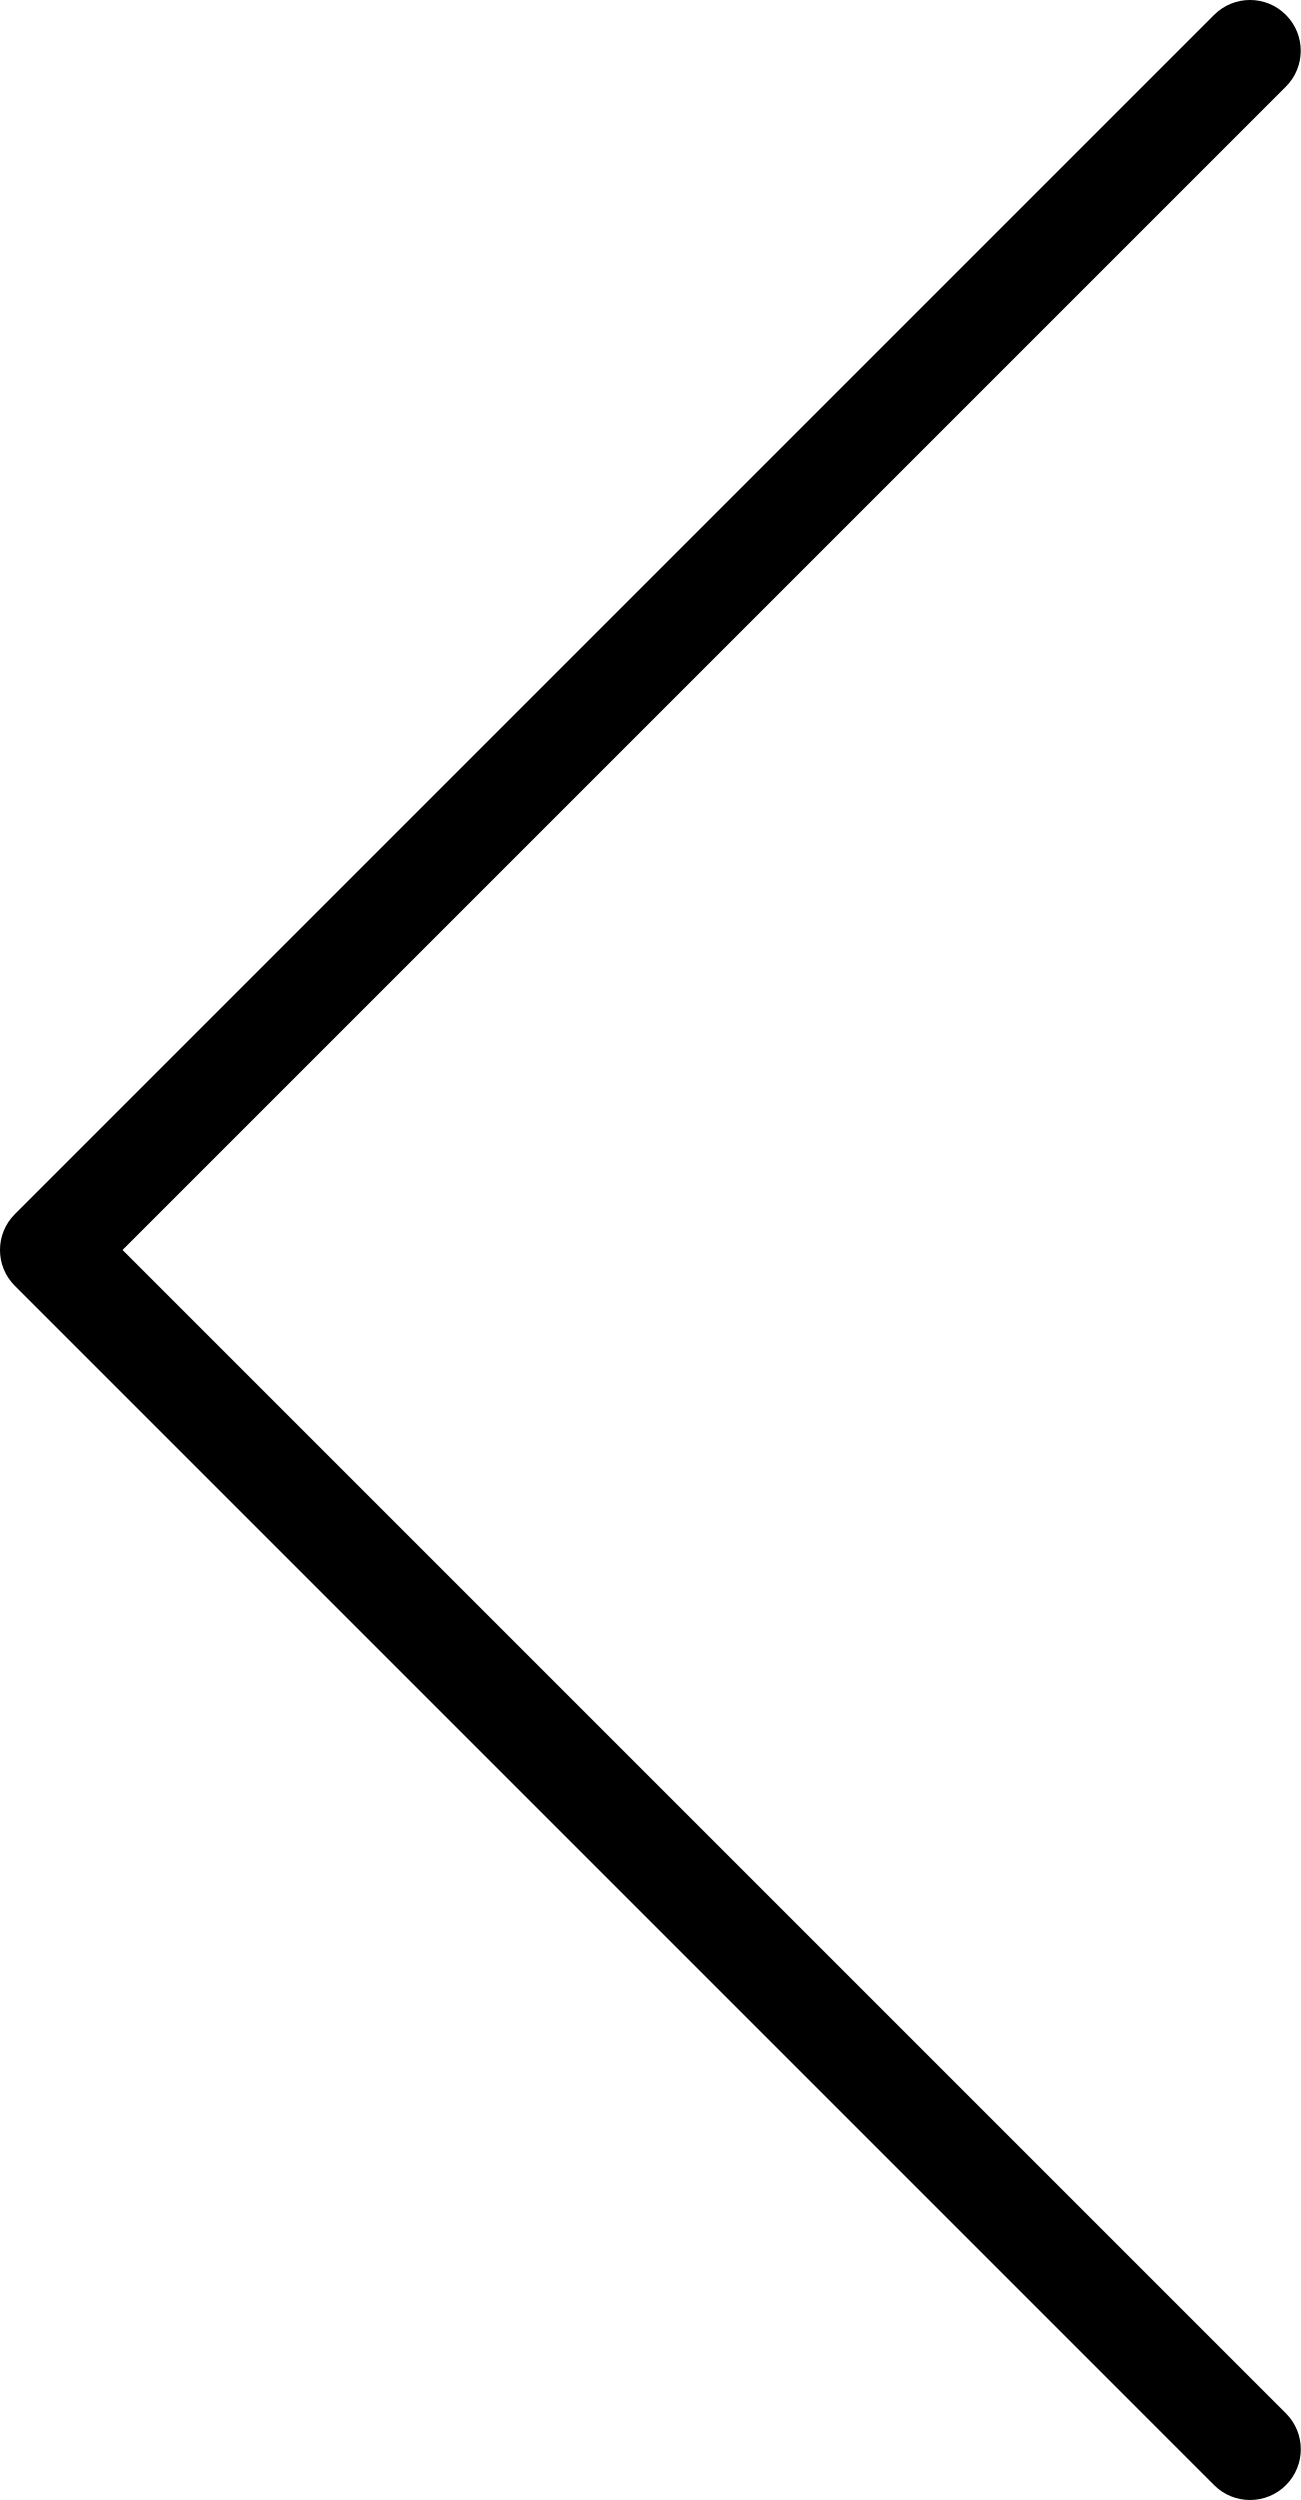
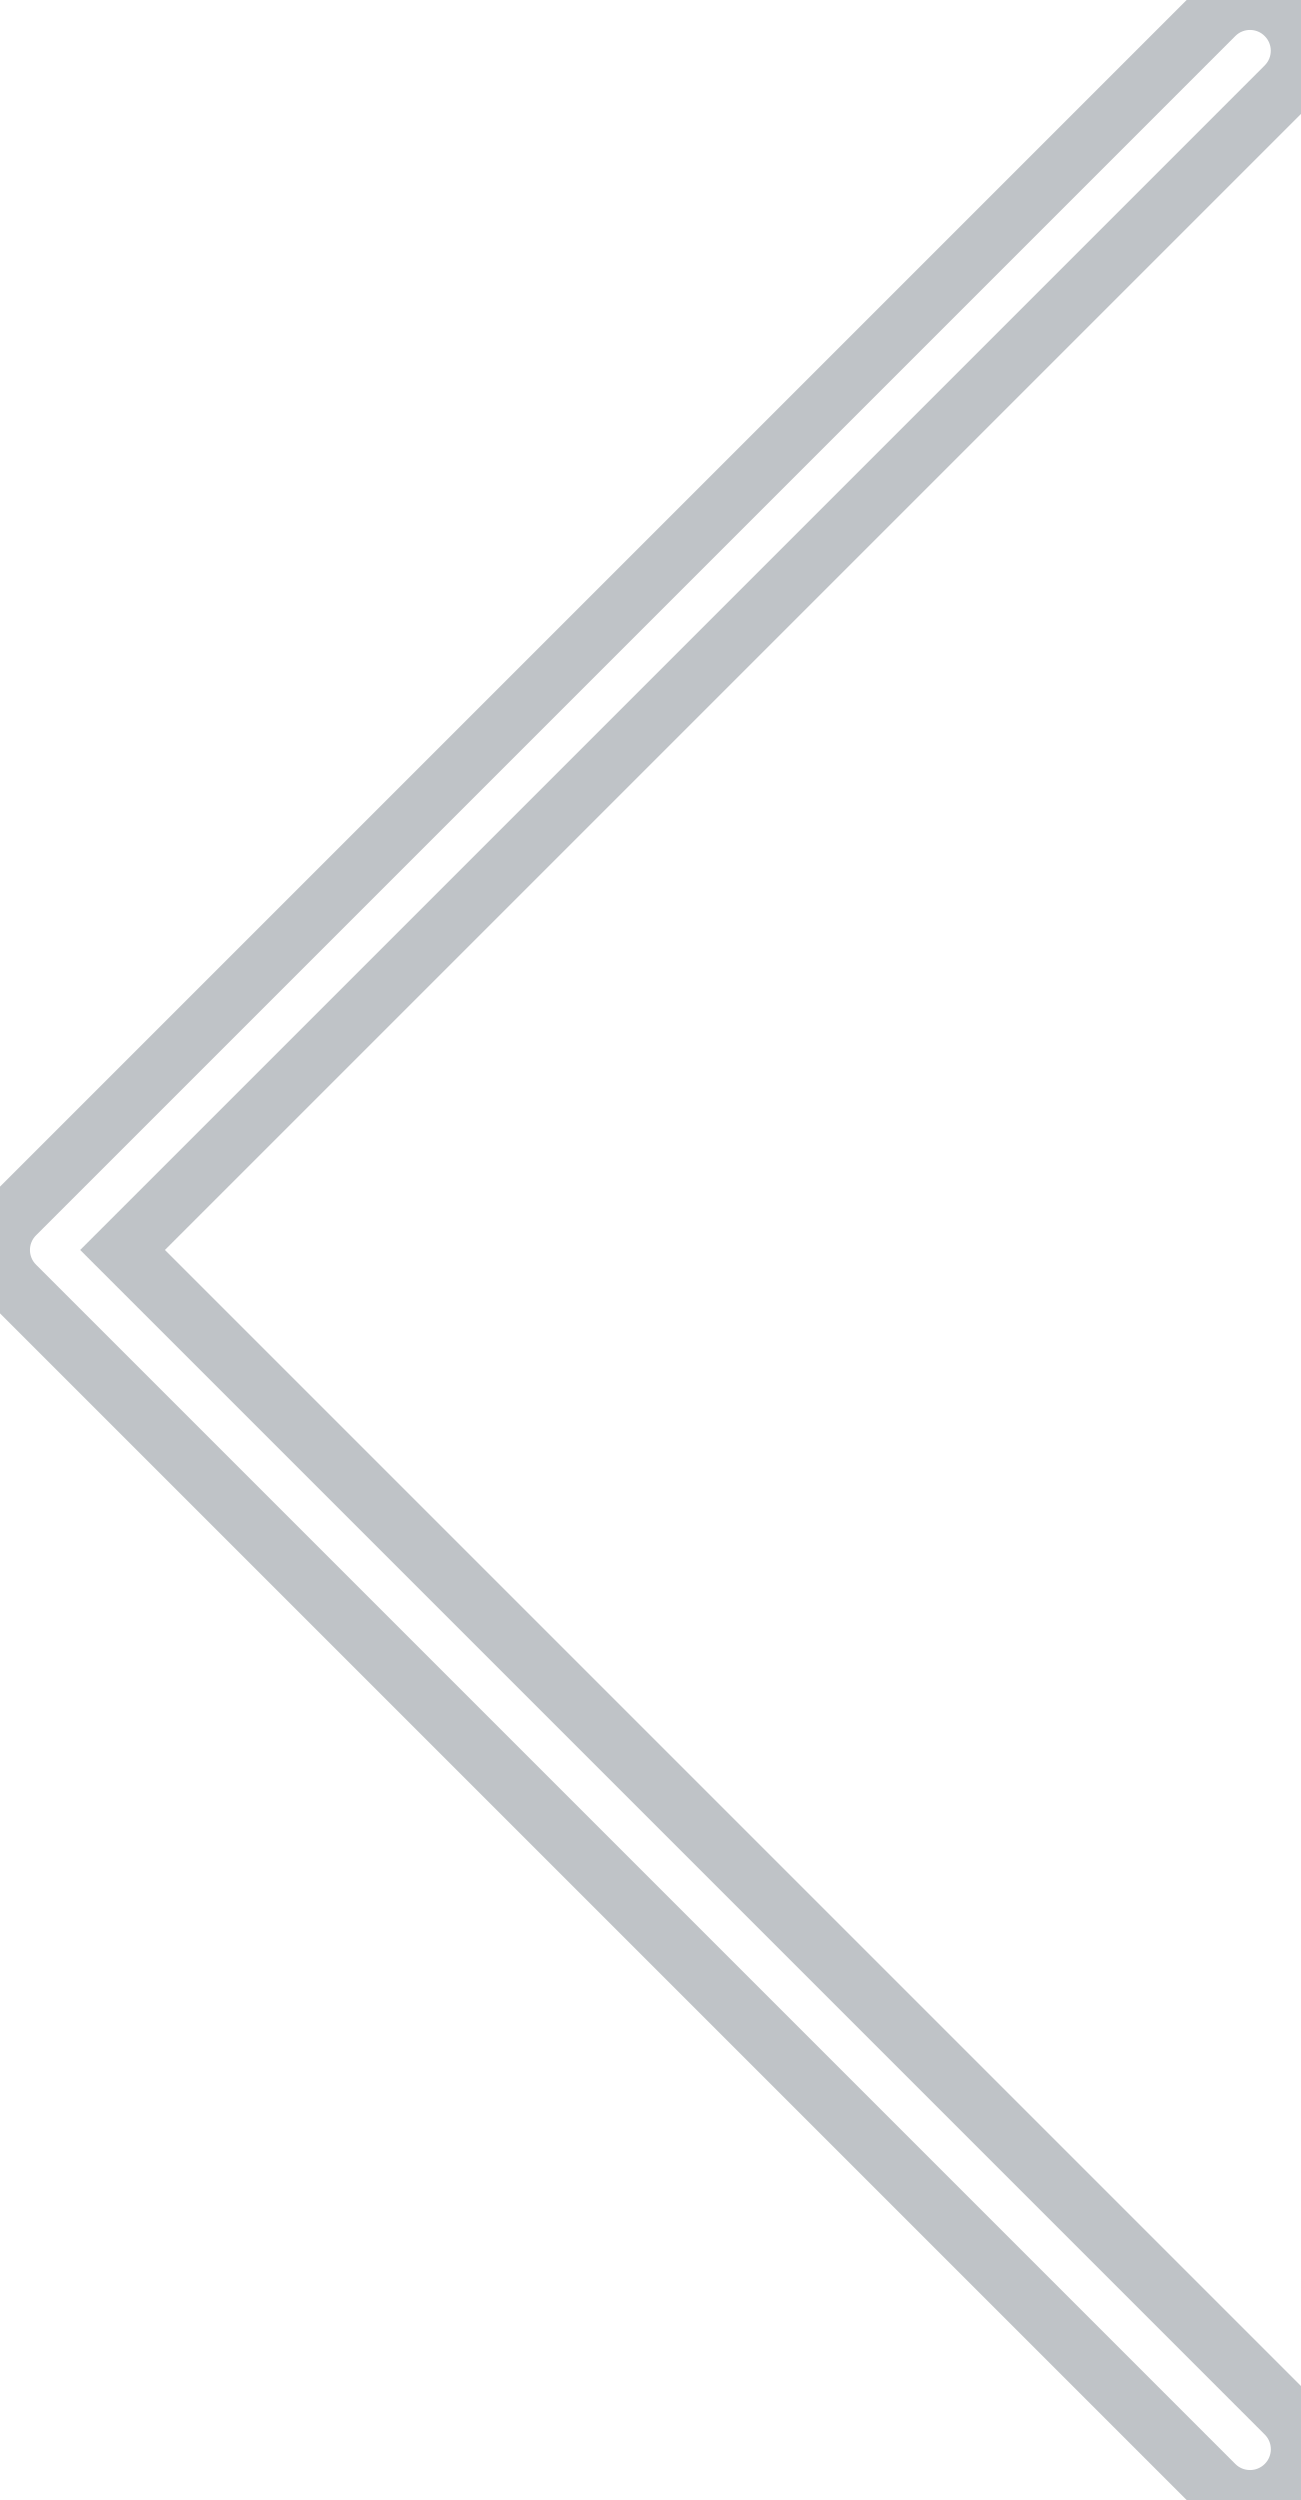
- <svg xmlns="http://www.w3.org/2000/svg" version="1.1" id="Layer_1" x="0px" y="0px" width="21.706px" height="41.719px" viewBox="0 0 21.706 41.719" enable-background="new 0 0 21.706 41.719" xml:space="preserve">
-   <path d="M2.045,20.859L21.458,1.446c0.331-0.331,0.331-0.867,0-1.198c-0.33-0.331-0.867-0.331-1.197,0L0.248,20.261 c-0.331,0.33-0.331,0.867,0,1.197l20.013,20.013c0.164,0.165,0.382,0.248,0.599,0.248s0.434-0.083,0.599-0.248 c0.331-0.331,0.331-0.867,0-1.198L2.045,20.859z" />
+ <svg xmlns="http://www.w3.org/2000/svg" width="21.706" height="41.719">
+   <g>
+     <rect fill="none" id="canvas_background" height="402" width="582" y="-1" x="-1" />
+   </g>
+   <g>
+     <path stroke-opacity="0.3" stroke="#283645" fill="none" id="svg_1" d="m2.045,20.859l19.413,-19.413c0.331,-0.331 0.331,-0.867 0,-1.198c-0.33,-0.331 -0.867,-0.331 -1.197,0l-20.013,20.013c-0.331,0.33 -0.331,0.867 0,1.197l20.013,20.013c0.164,0.165 0.382,0.248 0.599,0.248s0.434,-0.083 0.599,-0.248c0.331,-0.331 0.331,-0.867 0,-1.198l-19.414,-19.414z" />
+   </g>
</svg>
